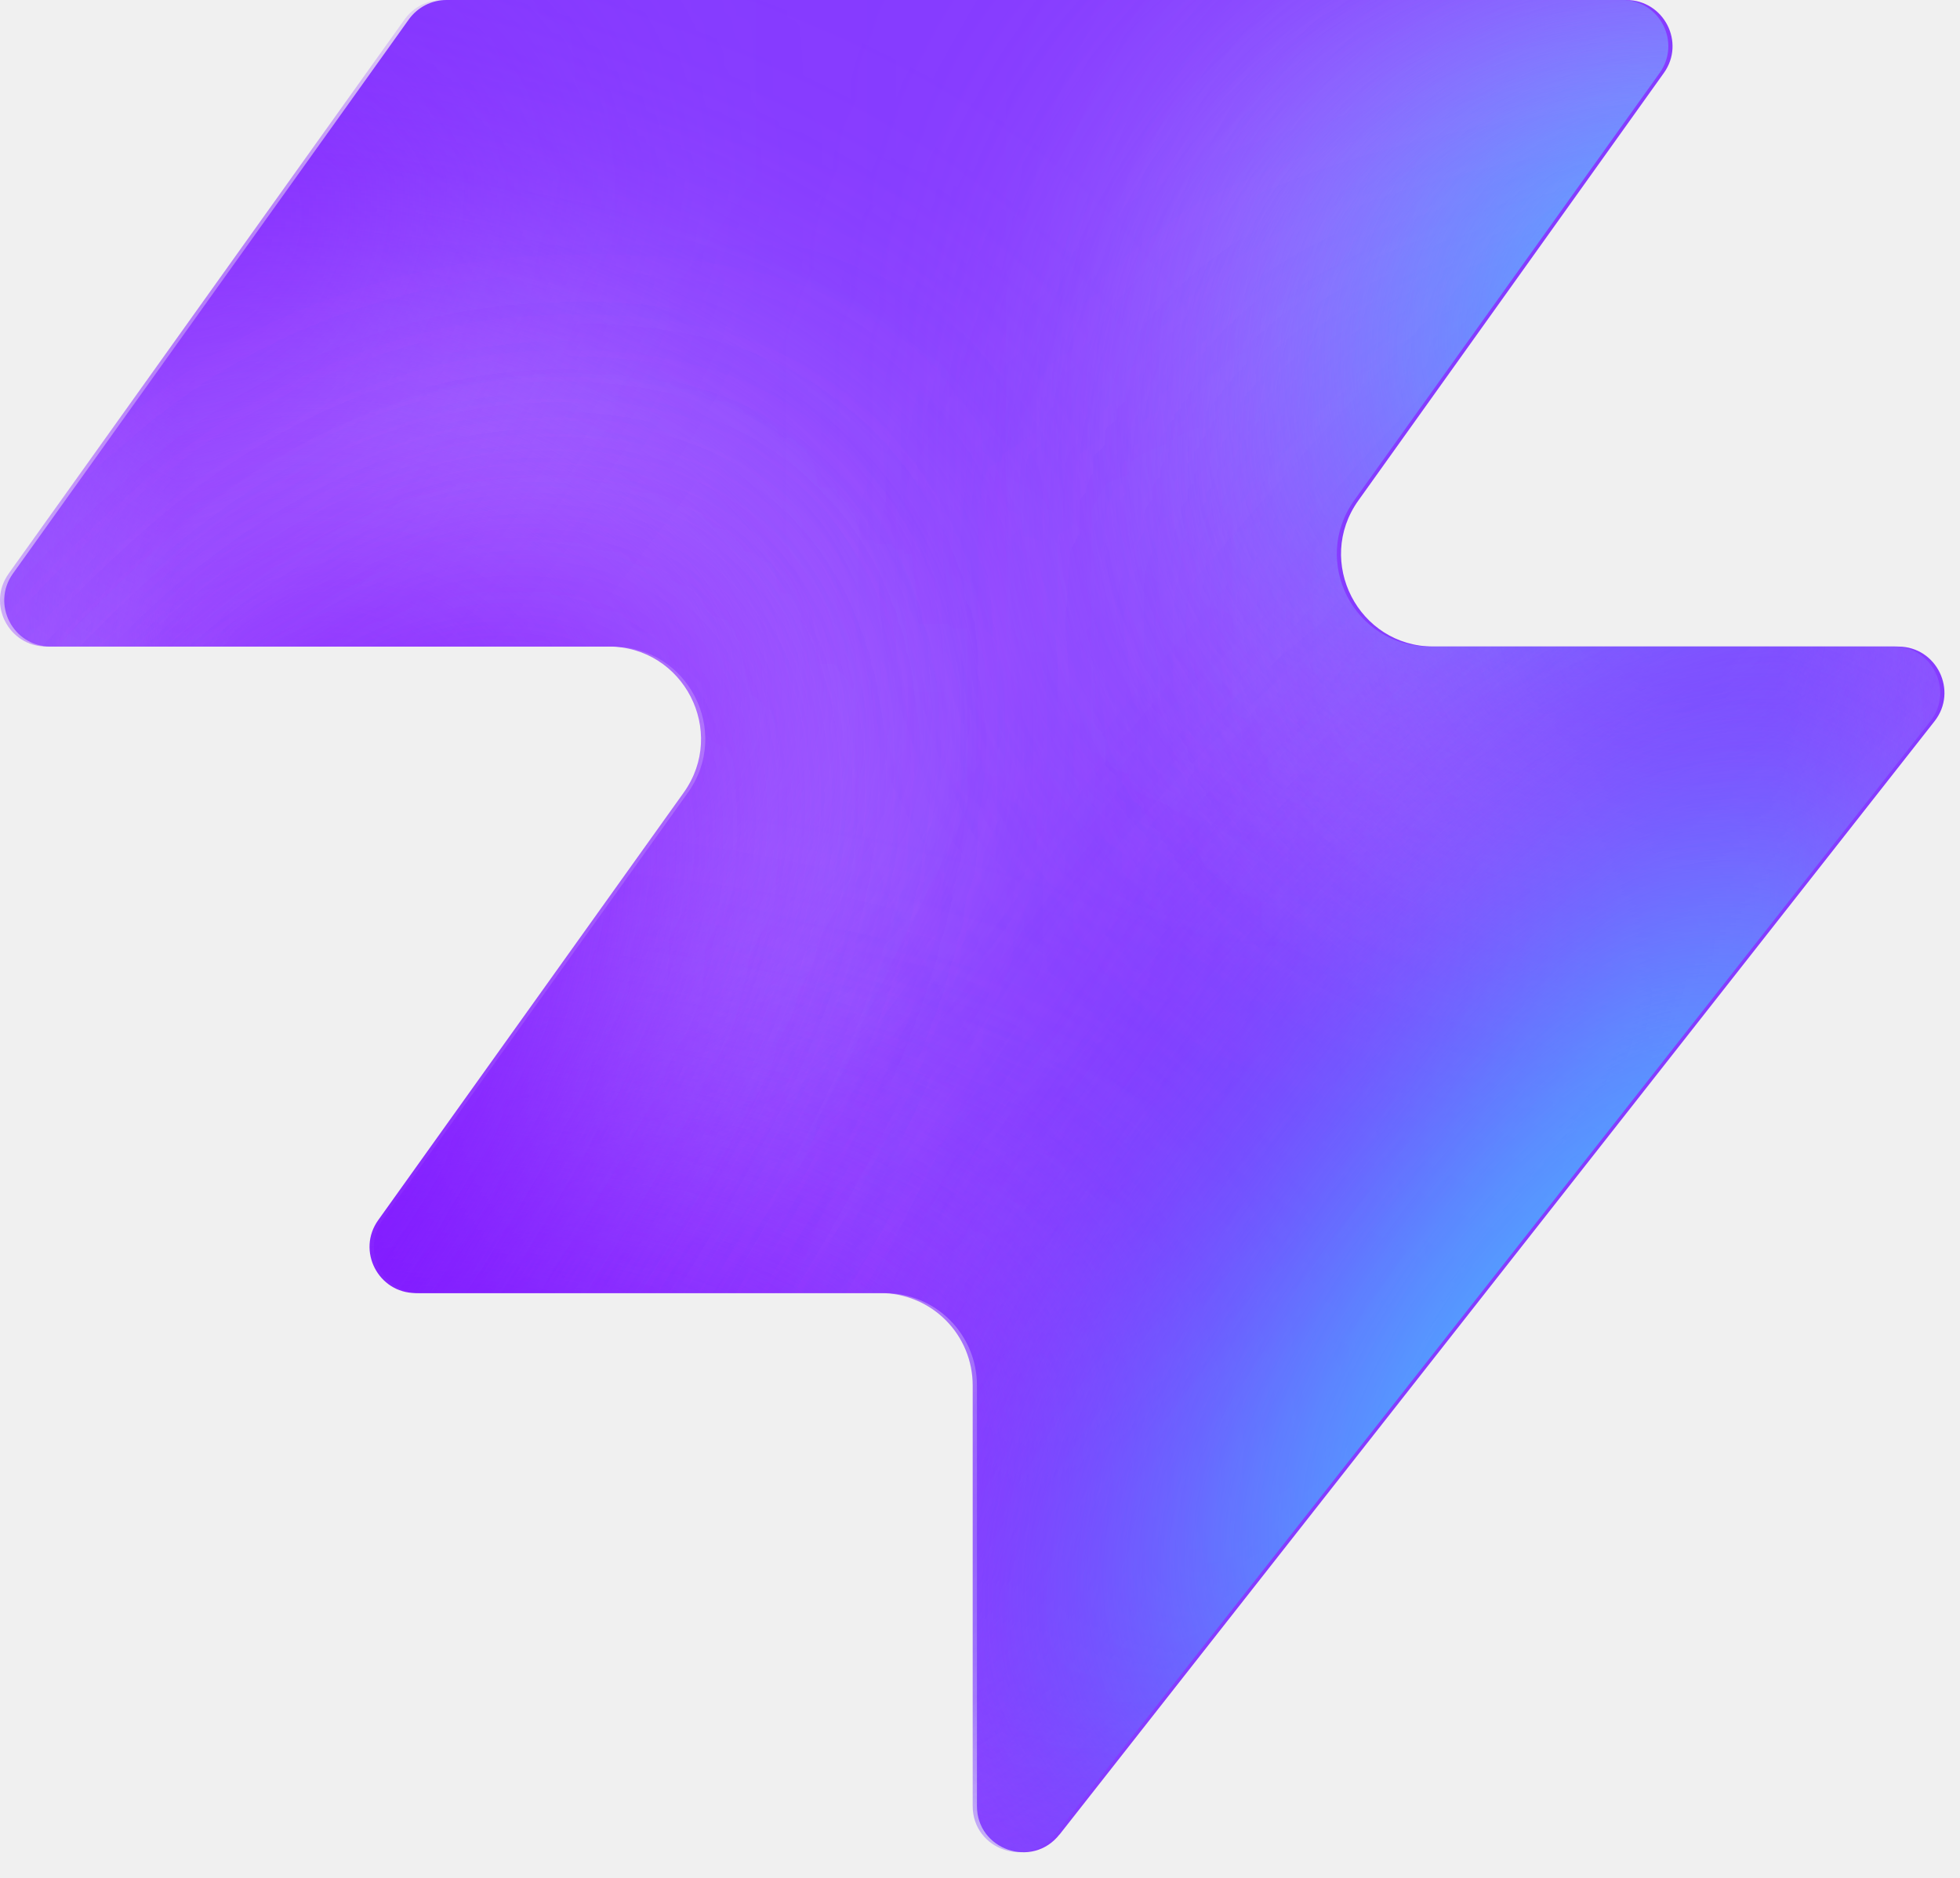
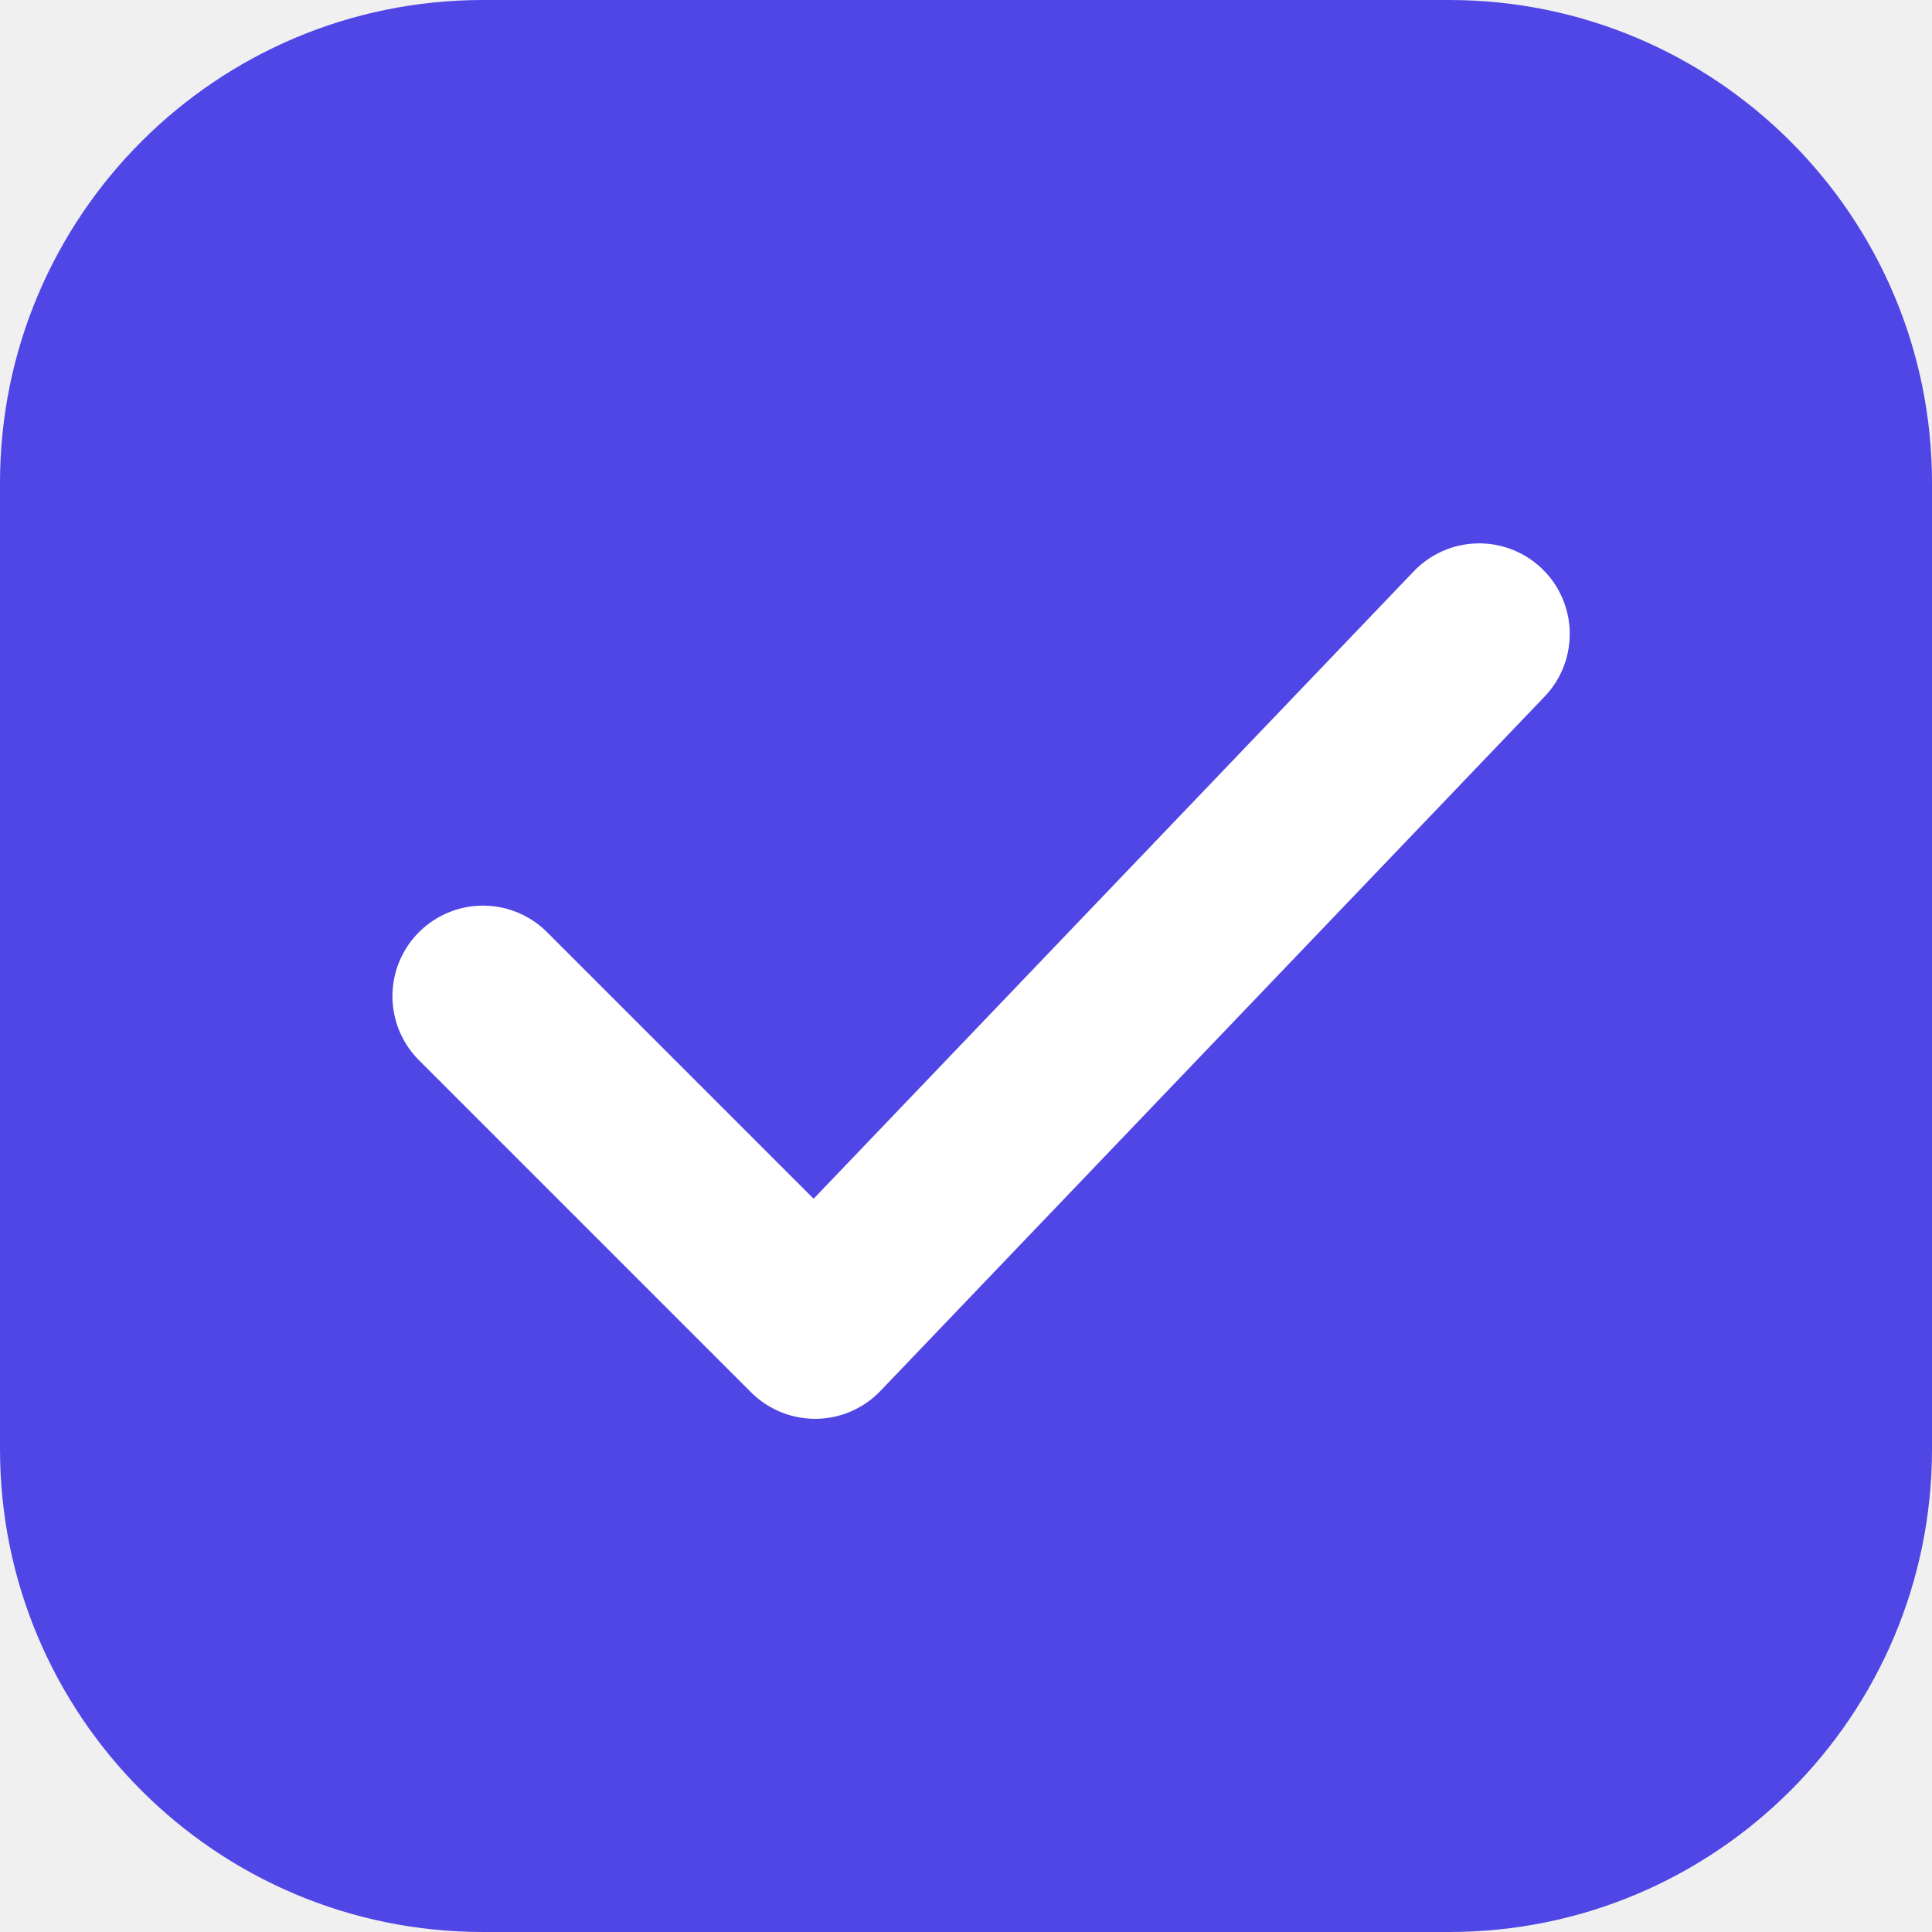
- <svg xmlns="http://www.w3.org/2000/svg" width="48" height="46" fill="none" viewBox="0 0 48 46">
-   <path fill="#863bff" d="M25.946 44.938c-.664.845-2.021.375-2.021-.698V33.937a2.26 2.26 0 0 0-2.262-2.262H10.287c-.92 0-1.456-1.04-.92-1.788l7.48-10.471c1.07-1.497 0-3.578-1.842-3.578H1.237c-.92 0-1.456-1.04-.92-1.788L10.013.474c.214-.297.556-.474.92-.474h28.894c.92 0 1.456 1.04.92 1.788l-7.48 10.471c-1.07 1.498 0 3.579 1.842 3.579h11.377c.943 0 1.473 1.088.89 1.83L25.947 44.94z" style="fill:#863bff;fill:color(display-p3 .525 .23 1);fill-opacity:1" />
-   <mask id="a" width="48" height="46" x="0" y="0" maskUnits="userSpaceOnUse" style="mask-type:alpha">
-     <path fill="#000" d="M25.842 44.938c-.664.844-2.021.375-2.021-.698V33.937a2.26 2.26 0 0 0-2.262-2.262H10.183c-.92 0-1.456-1.04-.92-1.788l7.48-10.471c1.07-1.498 0-3.579-1.842-3.579H1.133c-.92 0-1.456-1.04-.92-1.787L9.91.473c.214-.297.556-.474.92-.474h28.894c.92 0 1.456 1.04.92 1.788l-7.48 10.471c-1.07 1.498 0 3.578 1.842 3.578h11.377c.943 0 1.473 1.088.89 1.832L25.843 44.94z" style="fill:#000;fill-opacity:1" />
-   </mask>
-   <g mask="url(#a)">
-     <g filter="url(#b)">
-       <ellipse cx="5.508" cy="14.704" fill="#ede6ff" rx="5.508" ry="14.704" style="fill:#ede6ff;fill:color(display-p3 .927 .903 1);fill-opacity:1" transform="matrix(.00324 1 1 -.00324 -4.47 31.516)" />
-     </g>
-     <g filter="url(#c)">
-       <ellipse cx="10.399" cy="29.851" fill="#ede6ff" rx="10.399" ry="29.851" style="fill:#ede6ff;fill:color(display-p3 .927 .903 1);fill-opacity:1" transform="matrix(.00324 1 1 -.00324 -39.328 7.883)" />
-     </g>
-     <g filter="url(#d)">
-       <ellipse cx="5.508" cy="30.487" fill="#7e14ff" rx="5.508" ry="30.487" style="fill:#7e14ff;fill:color(display-p3 .492 .077 1);fill-opacity:1" transform="rotate(89.814 -25.913 -14.639)scale(1 -1)" />
-     </g>
-     <g filter="url(#e)">
-       <ellipse cx="5.508" cy="30.599" fill="#7e14ff" rx="5.508" ry="30.599" style="fill:#7e14ff;fill:color(display-p3 .492 .077 1);fill-opacity:1" transform="rotate(89.814 -32.644 -3.334)scale(1 -1)" />
-     </g>
-     <g filter="url(#f)">
-       <ellipse cx="5.508" cy="30.599" fill="#7e14ff" rx="5.508" ry="30.599" style="fill:#7e14ff;fill:color(display-p3 .492 .077 1);fill-opacity:1" transform="matrix(.00324 1 1 -.00324 -34.34 30.47)" />
-     </g>
-     <g filter="url(#g)">
-       <ellipse cx="14.072" cy="22.078" fill="#ede6ff" rx="14.072" ry="22.078" style="fill:#ede6ff;fill:color(display-p3 .927 .903 1);fill-opacity:1" transform="rotate(93.35 24.506 48.493)scale(-1 1)" />
-     </g>
-     <g filter="url(#h)">
-       <ellipse cx="3.47" cy="21.501" fill="#7e14ff" rx="3.47" ry="21.501" style="fill:#7e14ff;fill:color(display-p3 .492 .077 1);fill-opacity:1" transform="rotate(89.009 28.708 47.59)scale(-1 1)" />
-     </g>
-     <g filter="url(#i)">
-       <ellipse cx="3.47" cy="21.501" fill="#7e14ff" rx="3.47" ry="21.501" style="fill:#7e14ff;fill:color(display-p3 .492 .077 1);fill-opacity:1" transform="rotate(89.009 28.708 47.59)scale(-1 1)" />
-     </g>
-     <g filter="url(#j)">
-       <ellipse cx=".387" cy="8.972" fill="#7e14ff" rx="4.407" ry="29.108" style="fill:#7e14ff;fill:color(display-p3 .492 .077 1);fill-opacity:1" transform="rotate(39.51 .387 8.972)" />
-     </g>
-     <g filter="url(#k)">
-       <ellipse cx="47.523" cy="-6.092" fill="#7e14ff" rx="4.407" ry="29.108" style="fill:#7e14ff;fill:color(display-p3 .492 .077 1);fill-opacity:1" transform="rotate(37.892 47.523 -6.092)" />
-     </g>
-     <g filter="url(#l)">
-       <ellipse cx="41.412" cy="6.333" fill="#47bfff" rx="5.971" ry="9.665" style="fill:#47bfff;fill:color(display-p3 .28 .748 1);fill-opacity:1" transform="rotate(37.892 41.412 6.333)" />
-     </g>
-     <g filter="url(#m)">
-       <ellipse cx="-1.879" cy="38.332" fill="#7e14ff" rx="4.407" ry="29.108" style="fill:#7e14ff;fill:color(display-p3 .492 .077 1);fill-opacity:1" transform="rotate(37.892 -1.88 38.332)" />
-     </g>
-     <g filter="url(#n)">
-       <ellipse cx="-1.879" cy="38.332" fill="#7e14ff" rx="4.407" ry="29.108" style="fill:#7e14ff;fill:color(display-p3 .492 .077 1);fill-opacity:1" transform="rotate(37.892 -1.88 38.332)" />
-     </g>
-     <g filter="url(#o)">
-       <ellipse cx="35.651" cy="29.907" fill="#7e14ff" rx="4.407" ry="29.108" style="fill:#7e14ff;fill:color(display-p3 .492 .077 1);fill-opacity:1" transform="rotate(37.892 35.651 29.907)" />
-     </g>
-     <g filter="url(#p)">
-       <ellipse cx="38.418" cy="32.4" fill="#47bfff" rx="5.971" ry="15.297" style="fill:#47bfff;fill:color(display-p3 .28 .748 1);fill-opacity:1" transform="rotate(37.892 38.418 32.4)" />
-     </g>
-   </g>
-   <defs>
-     <filter id="b" width="60.045" height="41.654" x="-19.77" y="16.149" color-interpolation-filters="sRGB" filterUnits="userSpaceOnUse">
-       <feFlood flood-opacity="0" result="BackgroundImageFix" />
-       <feBlend in="SourceGraphic" in2="BackgroundImageFix" result="shape" />
-       <feGaussianBlur result="effect1_foregroundBlur_2002_17158" stdDeviation="7.659" />
-     </filter>
-     <filter id="c" width="90.34" height="51.437" x="-54.613" y="-7.533" color-interpolation-filters="sRGB" filterUnits="userSpaceOnUse">
-       <feFlood flood-opacity="0" result="BackgroundImageFix" />
-       <feBlend in="SourceGraphic" in2="BackgroundImageFix" result="shape" />
-       <feGaussianBlur result="effect1_foregroundBlur_2002_17158" stdDeviation="7.659" />
-     </filter>
-     <filter id="d" width="79.355" height="29.4" x="-49.64" y="2.03" color-interpolation-filters="sRGB" filterUnits="userSpaceOnUse">
-       <feFlood flood-opacity="0" result="BackgroundImageFix" />
-       <feBlend in="SourceGraphic" in2="BackgroundImageFix" result="shape" />
-       <feGaussianBlur result="effect1_foregroundBlur_2002_17158" stdDeviation="4.596" />
-     </filter>
-     <filter id="e" width="79.579" height="29.4" x="-45.045" y="20.029" color-interpolation-filters="sRGB" filterUnits="userSpaceOnUse">
-       <feFlood flood-opacity="0" result="BackgroundImageFix" />
-       <feBlend in="SourceGraphic" in2="BackgroundImageFix" result="shape" />
-       <feGaussianBlur result="effect1_foregroundBlur_2002_17158" stdDeviation="4.596" />
-     </filter>
-     <filter id="f" width="79.579" height="29.4" x="-43.513" y="21.178" color-interpolation-filters="sRGB" filterUnits="userSpaceOnUse">
-       <feFlood flood-opacity="0" result="BackgroundImageFix" />
-       <feBlend in="SourceGraphic" in2="BackgroundImageFix" result="shape" />
-       <feGaussianBlur result="effect1_foregroundBlur_2002_17158" stdDeviation="4.596" />
-     </filter>
-     <filter id="g" width="74.749" height="58.852" x="15.756" y="-17.901" color-interpolation-filters="sRGB" filterUnits="userSpaceOnUse">
-       <feFlood flood-opacity="0" result="BackgroundImageFix" />
-       <feBlend in="SourceGraphic" in2="BackgroundImageFix" result="shape" />
-       <feGaussianBlur result="effect1_foregroundBlur_2002_17158" stdDeviation="7.659" />
-     </filter>
-     <filter id="h" width="61.377" height="25.362" x="23.548" y="2.284" color-interpolation-filters="sRGB" filterUnits="userSpaceOnUse">
-       <feFlood flood-opacity="0" result="BackgroundImageFix" />
-       <feBlend in="SourceGraphic" in2="BackgroundImageFix" result="shape" />
-       <feGaussianBlur result="effect1_foregroundBlur_2002_17158" stdDeviation="4.596" />
-     </filter>
-     <filter id="i" width="61.377" height="25.362" x="23.548" y="2.284" color-interpolation-filters="sRGB" filterUnits="userSpaceOnUse">
-       <feFlood flood-opacity="0" result="BackgroundImageFix" />
-       <feBlend in="SourceGraphic" in2="BackgroundImageFix" result="shape" />
-       <feGaussianBlur result="effect1_foregroundBlur_2002_17158" stdDeviation="4.596" />
-     </filter>
-     <filter id="j" width="56.045" height="63.649" x="-27.636" y="-22.853" color-interpolation-filters="sRGB" filterUnits="userSpaceOnUse">
-       <feFlood flood-opacity="0" result="BackgroundImageFix" />
-       <feBlend in="SourceGraphic" in2="BackgroundImageFix" result="shape" />
-       <feGaussianBlur result="effect1_foregroundBlur_2002_17158" stdDeviation="4.596" />
-     </filter>
-     <filter id="k" width="54.814" height="64.646" x="20.116" y="-38.415" color-interpolation-filters="sRGB" filterUnits="userSpaceOnUse">
-       <feFlood flood-opacity="0" result="BackgroundImageFix" />
-       <feBlend in="SourceGraphic" in2="BackgroundImageFix" result="shape" />
-       <feGaussianBlur result="effect1_foregroundBlur_2002_17158" stdDeviation="4.596" />
-     </filter>
-     <filter id="l" width="33.541" height="35.313" x="24.641" y="-11.323" color-interpolation-filters="sRGB" filterUnits="userSpaceOnUse">
-       <feFlood flood-opacity="0" result="BackgroundImageFix" />
-       <feBlend in="SourceGraphic" in2="BackgroundImageFix" result="shape" />
-       <feGaussianBlur result="effect1_foregroundBlur_2002_17158" stdDeviation="4.596" />
-     </filter>
-     <filter id="m" width="54.814" height="64.646" x="-29.286" y="6.009" color-interpolation-filters="sRGB" filterUnits="userSpaceOnUse">
-       <feFlood flood-opacity="0" result="BackgroundImageFix" />
-       <feBlend in="SourceGraphic" in2="BackgroundImageFix" result="shape" />
-       <feGaussianBlur result="effect1_foregroundBlur_2002_17158" stdDeviation="4.596" />
-     </filter>
-     <filter id="n" width="54.814" height="64.646" x="-29.286" y="6.009" color-interpolation-filters="sRGB" filterUnits="userSpaceOnUse">
-       <feFlood flood-opacity="0" result="BackgroundImageFix" />
-       <feBlend in="SourceGraphic" in2="BackgroundImageFix" result="shape" />
-       <feGaussianBlur result="effect1_foregroundBlur_2002_17158" stdDeviation="4.596" />
-     </filter>
-     <filter id="o" width="54.814" height="64.646" x="8.244" y="-2.416" color-interpolation-filters="sRGB" filterUnits="userSpaceOnUse">
-       <feFlood flood-opacity="0" result="BackgroundImageFix" />
-       <feBlend in="SourceGraphic" in2="BackgroundImageFix" result="shape" />
-       <feGaussianBlur result="effect1_foregroundBlur_2002_17158" stdDeviation="4.596" />
-     </filter>
-     <filter id="p" width="39.409" height="43.623" x="18.713" y="10.588" color-interpolation-filters="sRGB" filterUnits="userSpaceOnUse">
-       <feFlood flood-opacity="0" result="BackgroundImageFix" />
-       <feBlend in="SourceGraphic" in2="BackgroundImageFix" result="shape" />
-       <feGaussianBlur result="effect1_foregroundBlur_2002_17158" stdDeviation="4.596" />
-     </filter>
-   </defs>
+ <svg xmlns="http://www.w3.org/2000/svg" viewBox="0 0 64 64">
+   <rect width="64" height="64" rx="16" fill="#4F46E5" />
+   <path d="M16 33 L27 44 L49 21" fill="none" stroke="#FFFFFF" stroke-width="6" stroke-linecap="round" stroke-linejoin="round" />
</svg>
